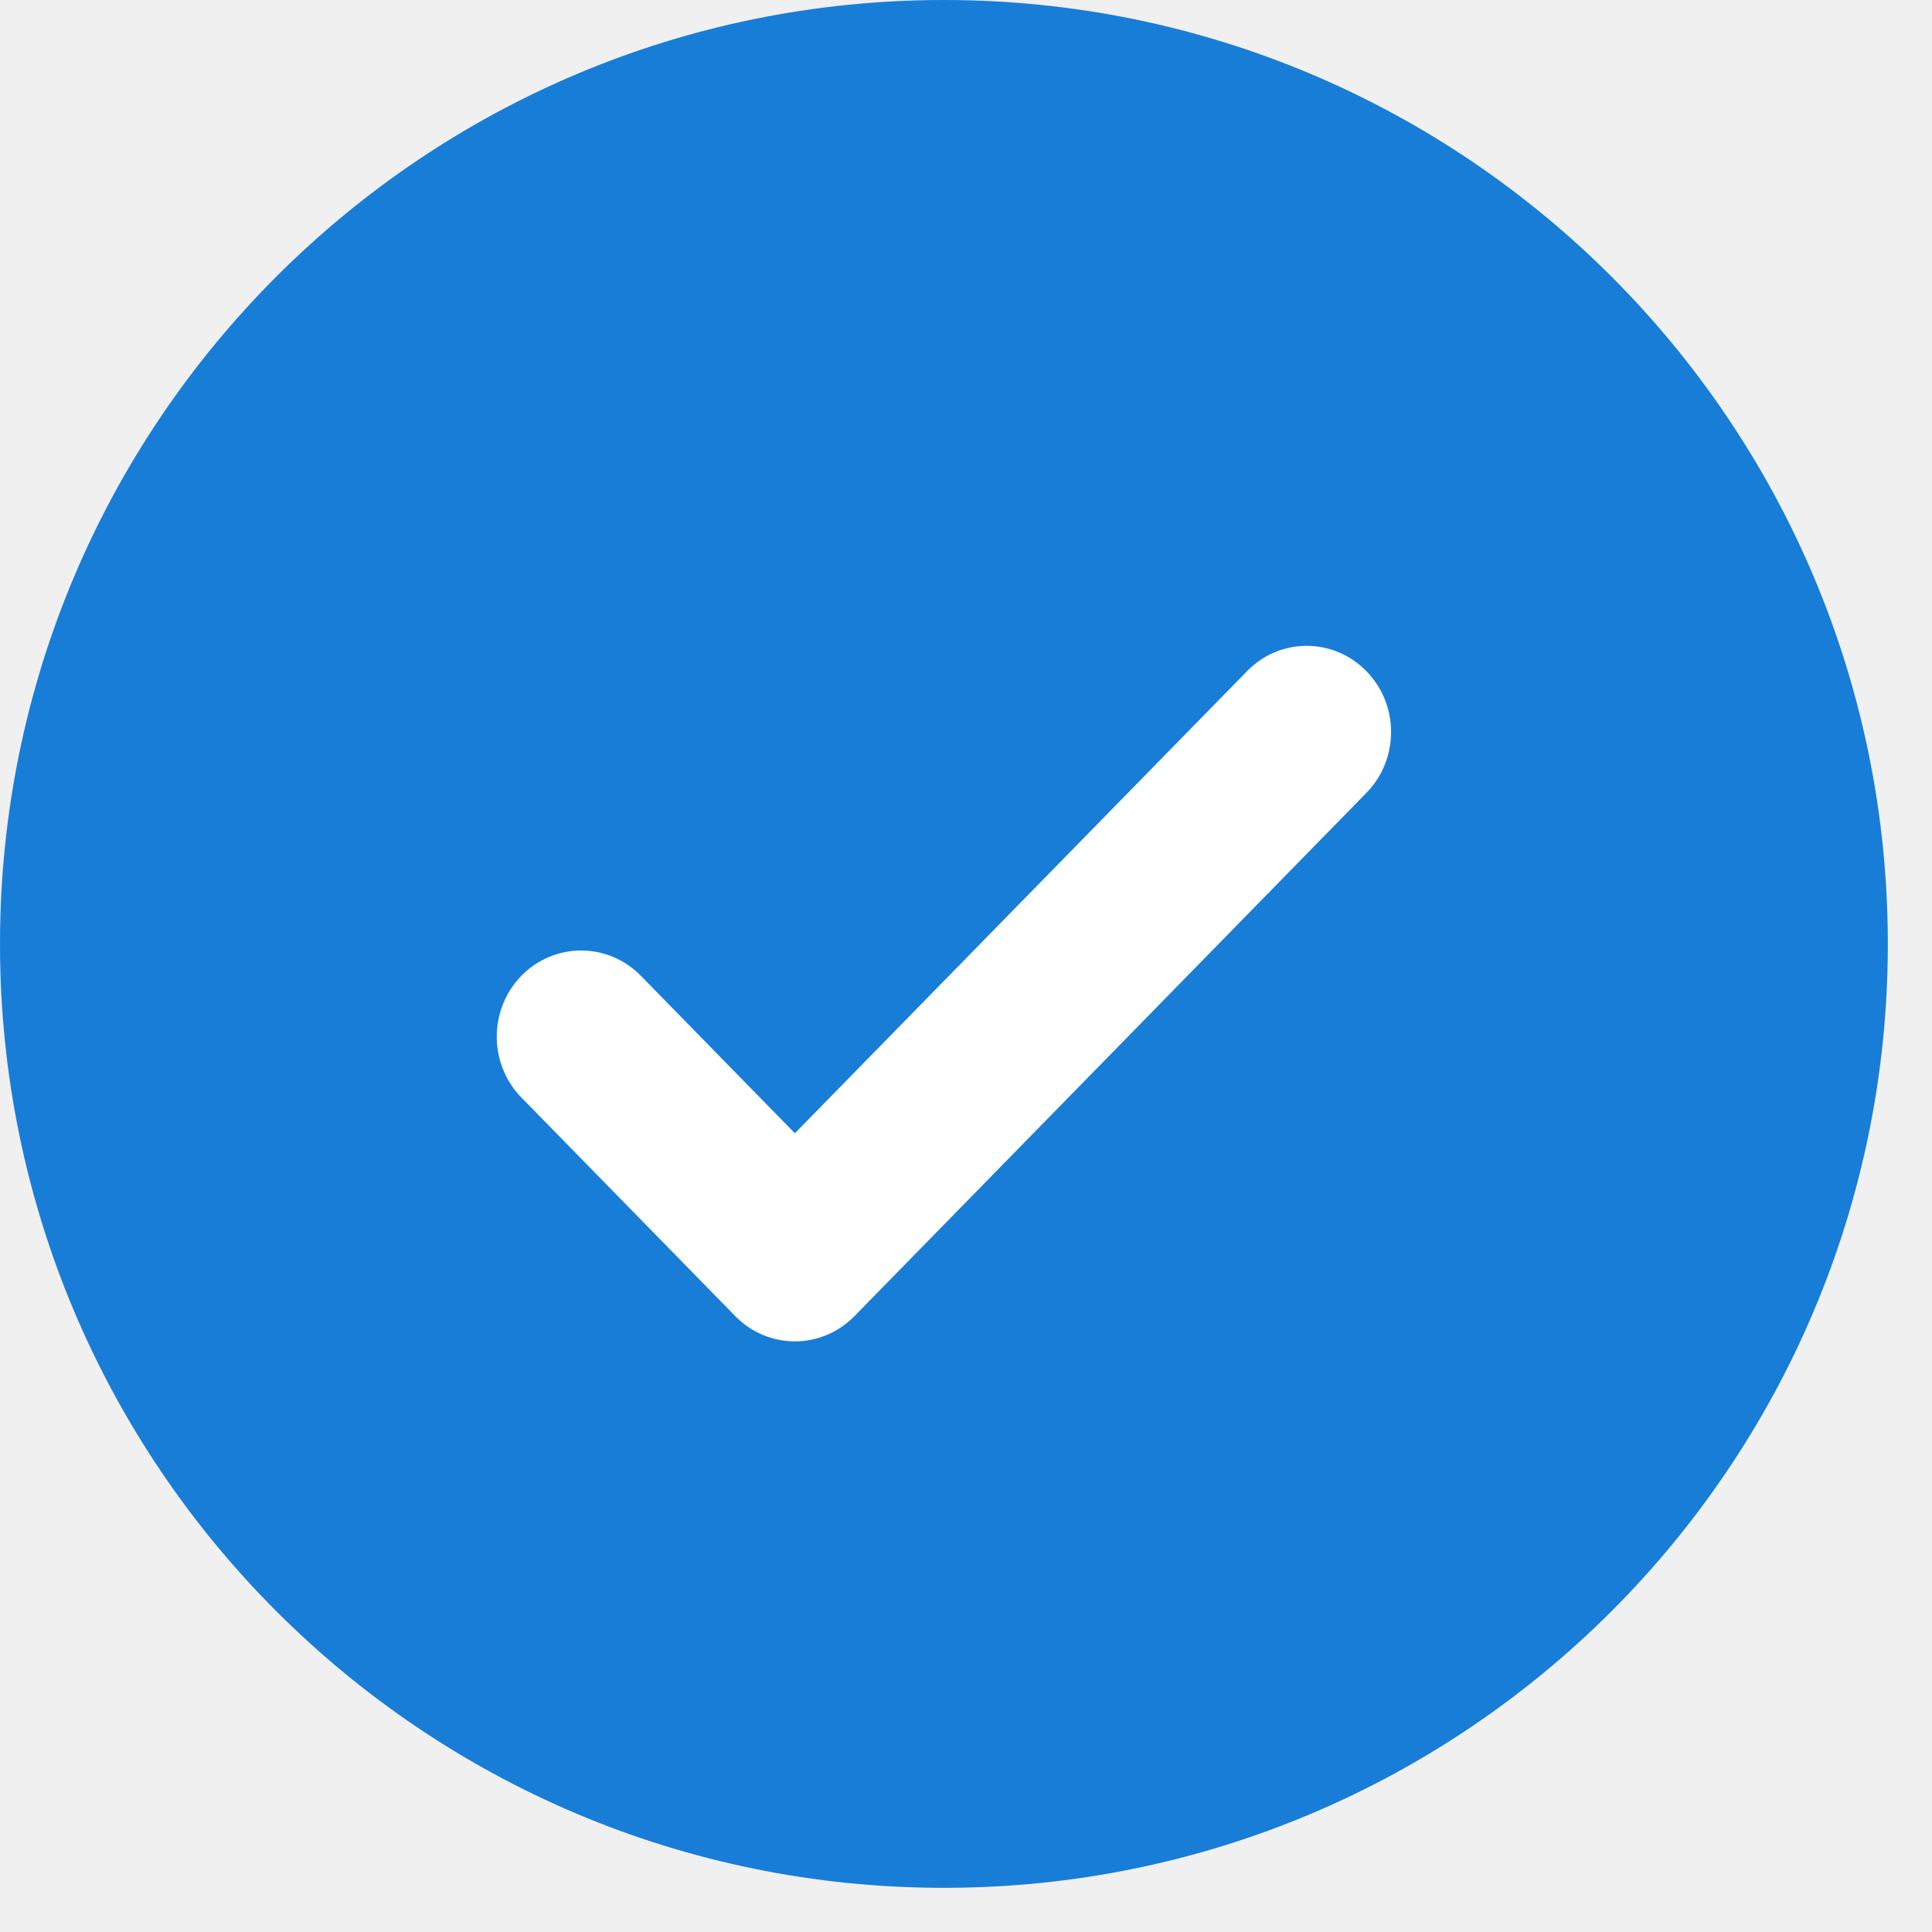
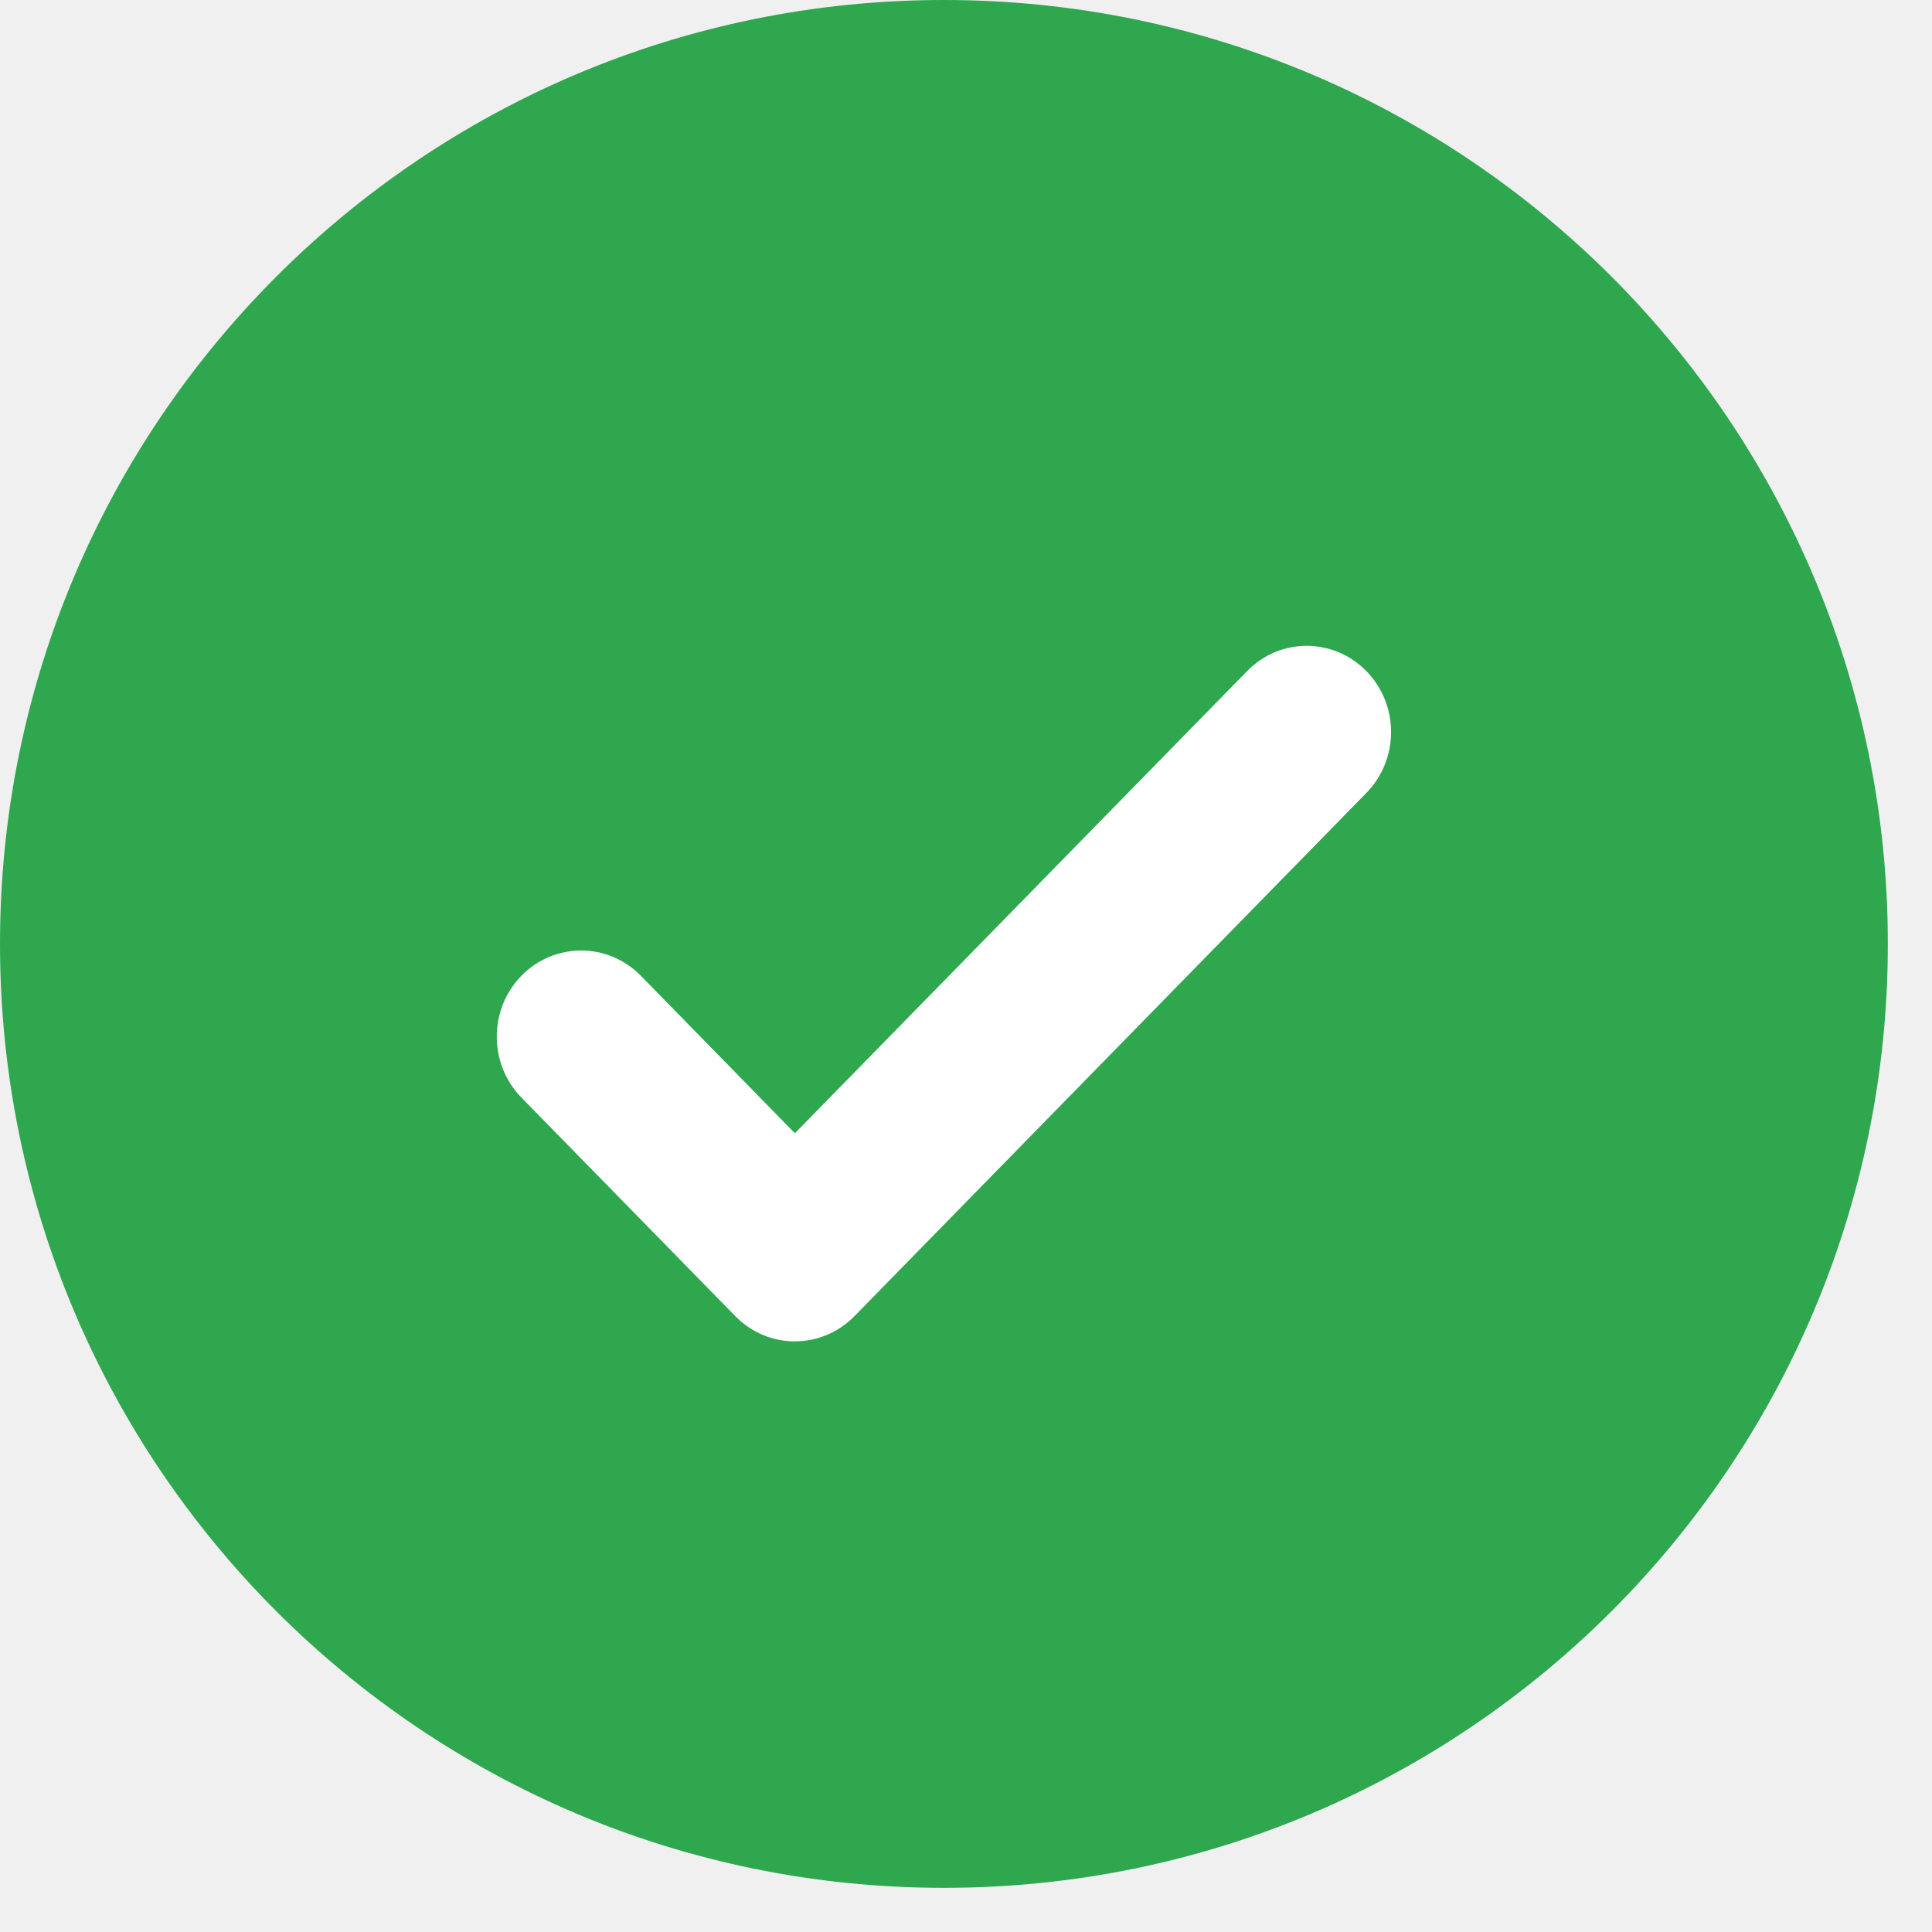
<svg xmlns="http://www.w3.org/2000/svg" width="14px" height="14px" viewBox="0 0 14 14" version="1.1">
  <g id="Page-1" stroke="none" stroke-width="1" fill="none" fill-rule="evenodd">
    <g id="3" transform="translate(-137, -601)">
      <g id="Group-2" transform="translate(137, 582)">
        <g id="Group-Copy-9" transform="translate(0, 19)">
          <g id="Group-4">
-             <circle id="Base" fill="#187DD7" cx="6.84" cy="6.84" r="6.84" />
+             <circle id="Base" fill="#2ea74f" cx="6.84" cy="6.84" r="6.84" />
            <path d="M9.901,5.746 L6.192,9.537 C5.953,9.781 5.566,9.781 5.328,9.537 L3.779,7.954 C3.54,7.71 3.54,7.315 3.779,7.07 C4.018,6.827 4.404,6.827 4.643,7.07 L5.76,8.212 L9.037,4.863 C9.275,4.619 9.662,4.619 9.901,4.863 C10.14,5.107 10.14,5.502 9.901,5.746" id="🎨-Icon-color" fill="#FFFFFF" />
          </g>
        </g>
      </g>
    </g>
  </g>
</svg>
